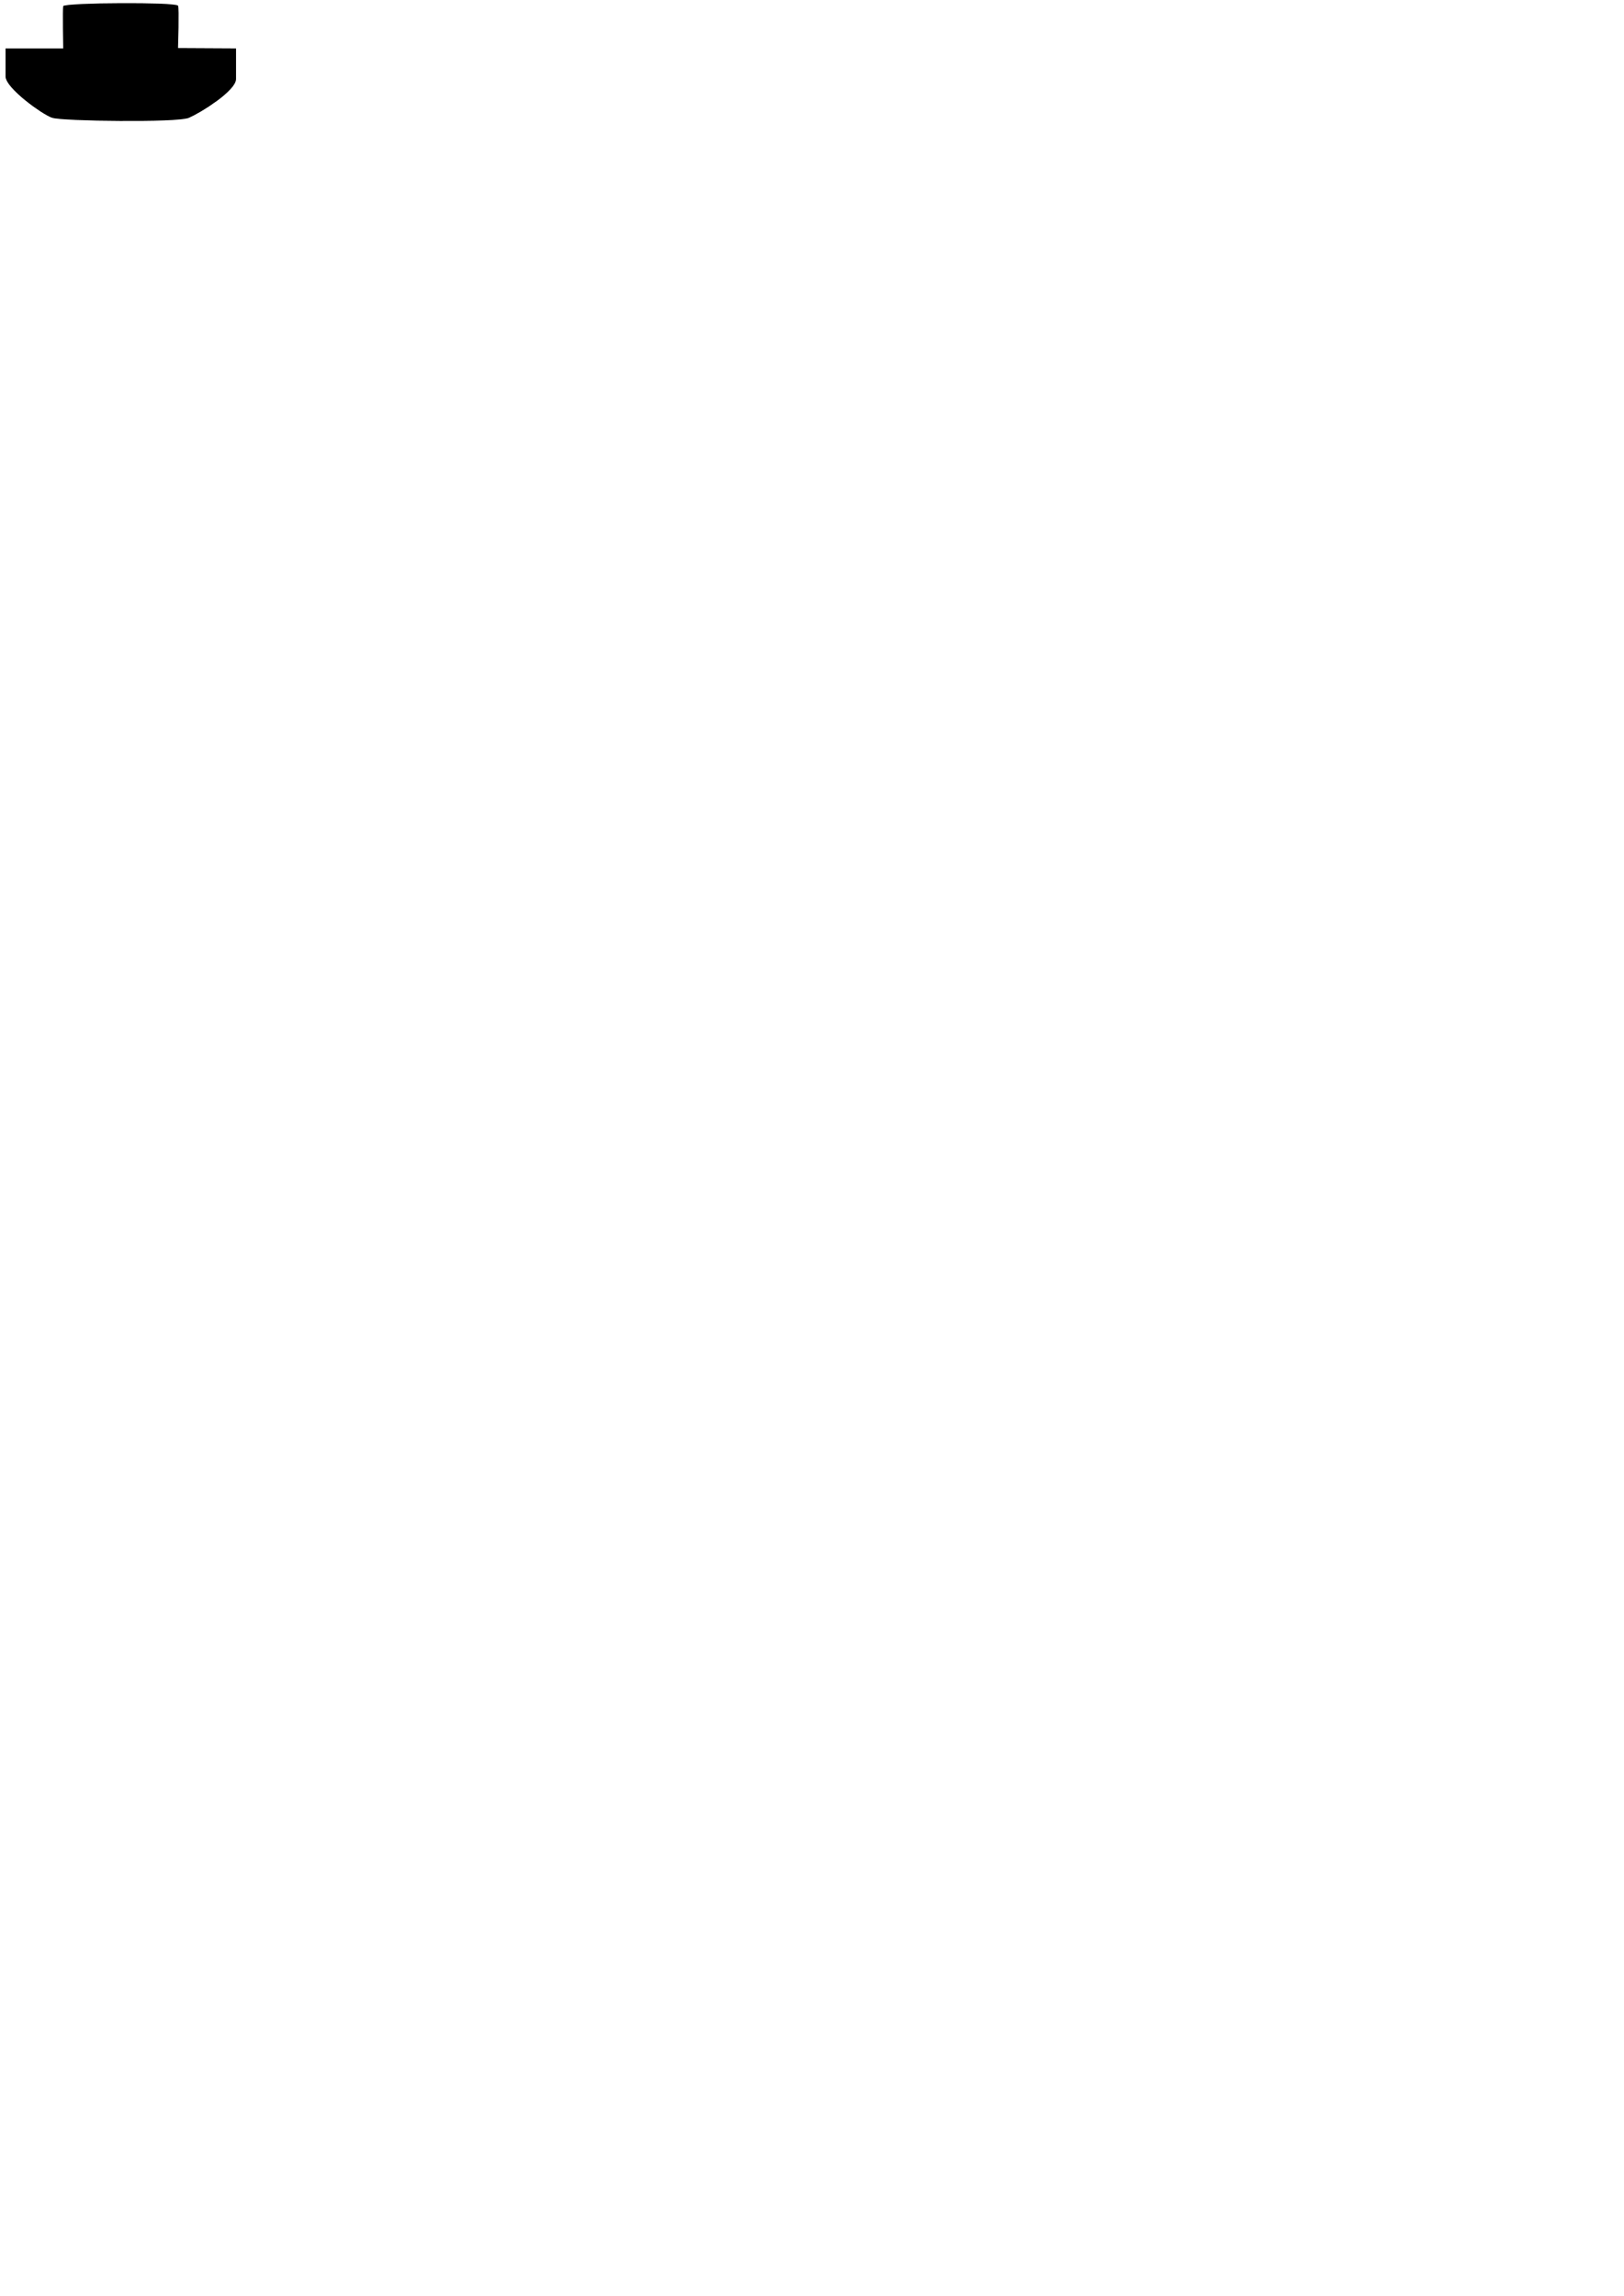
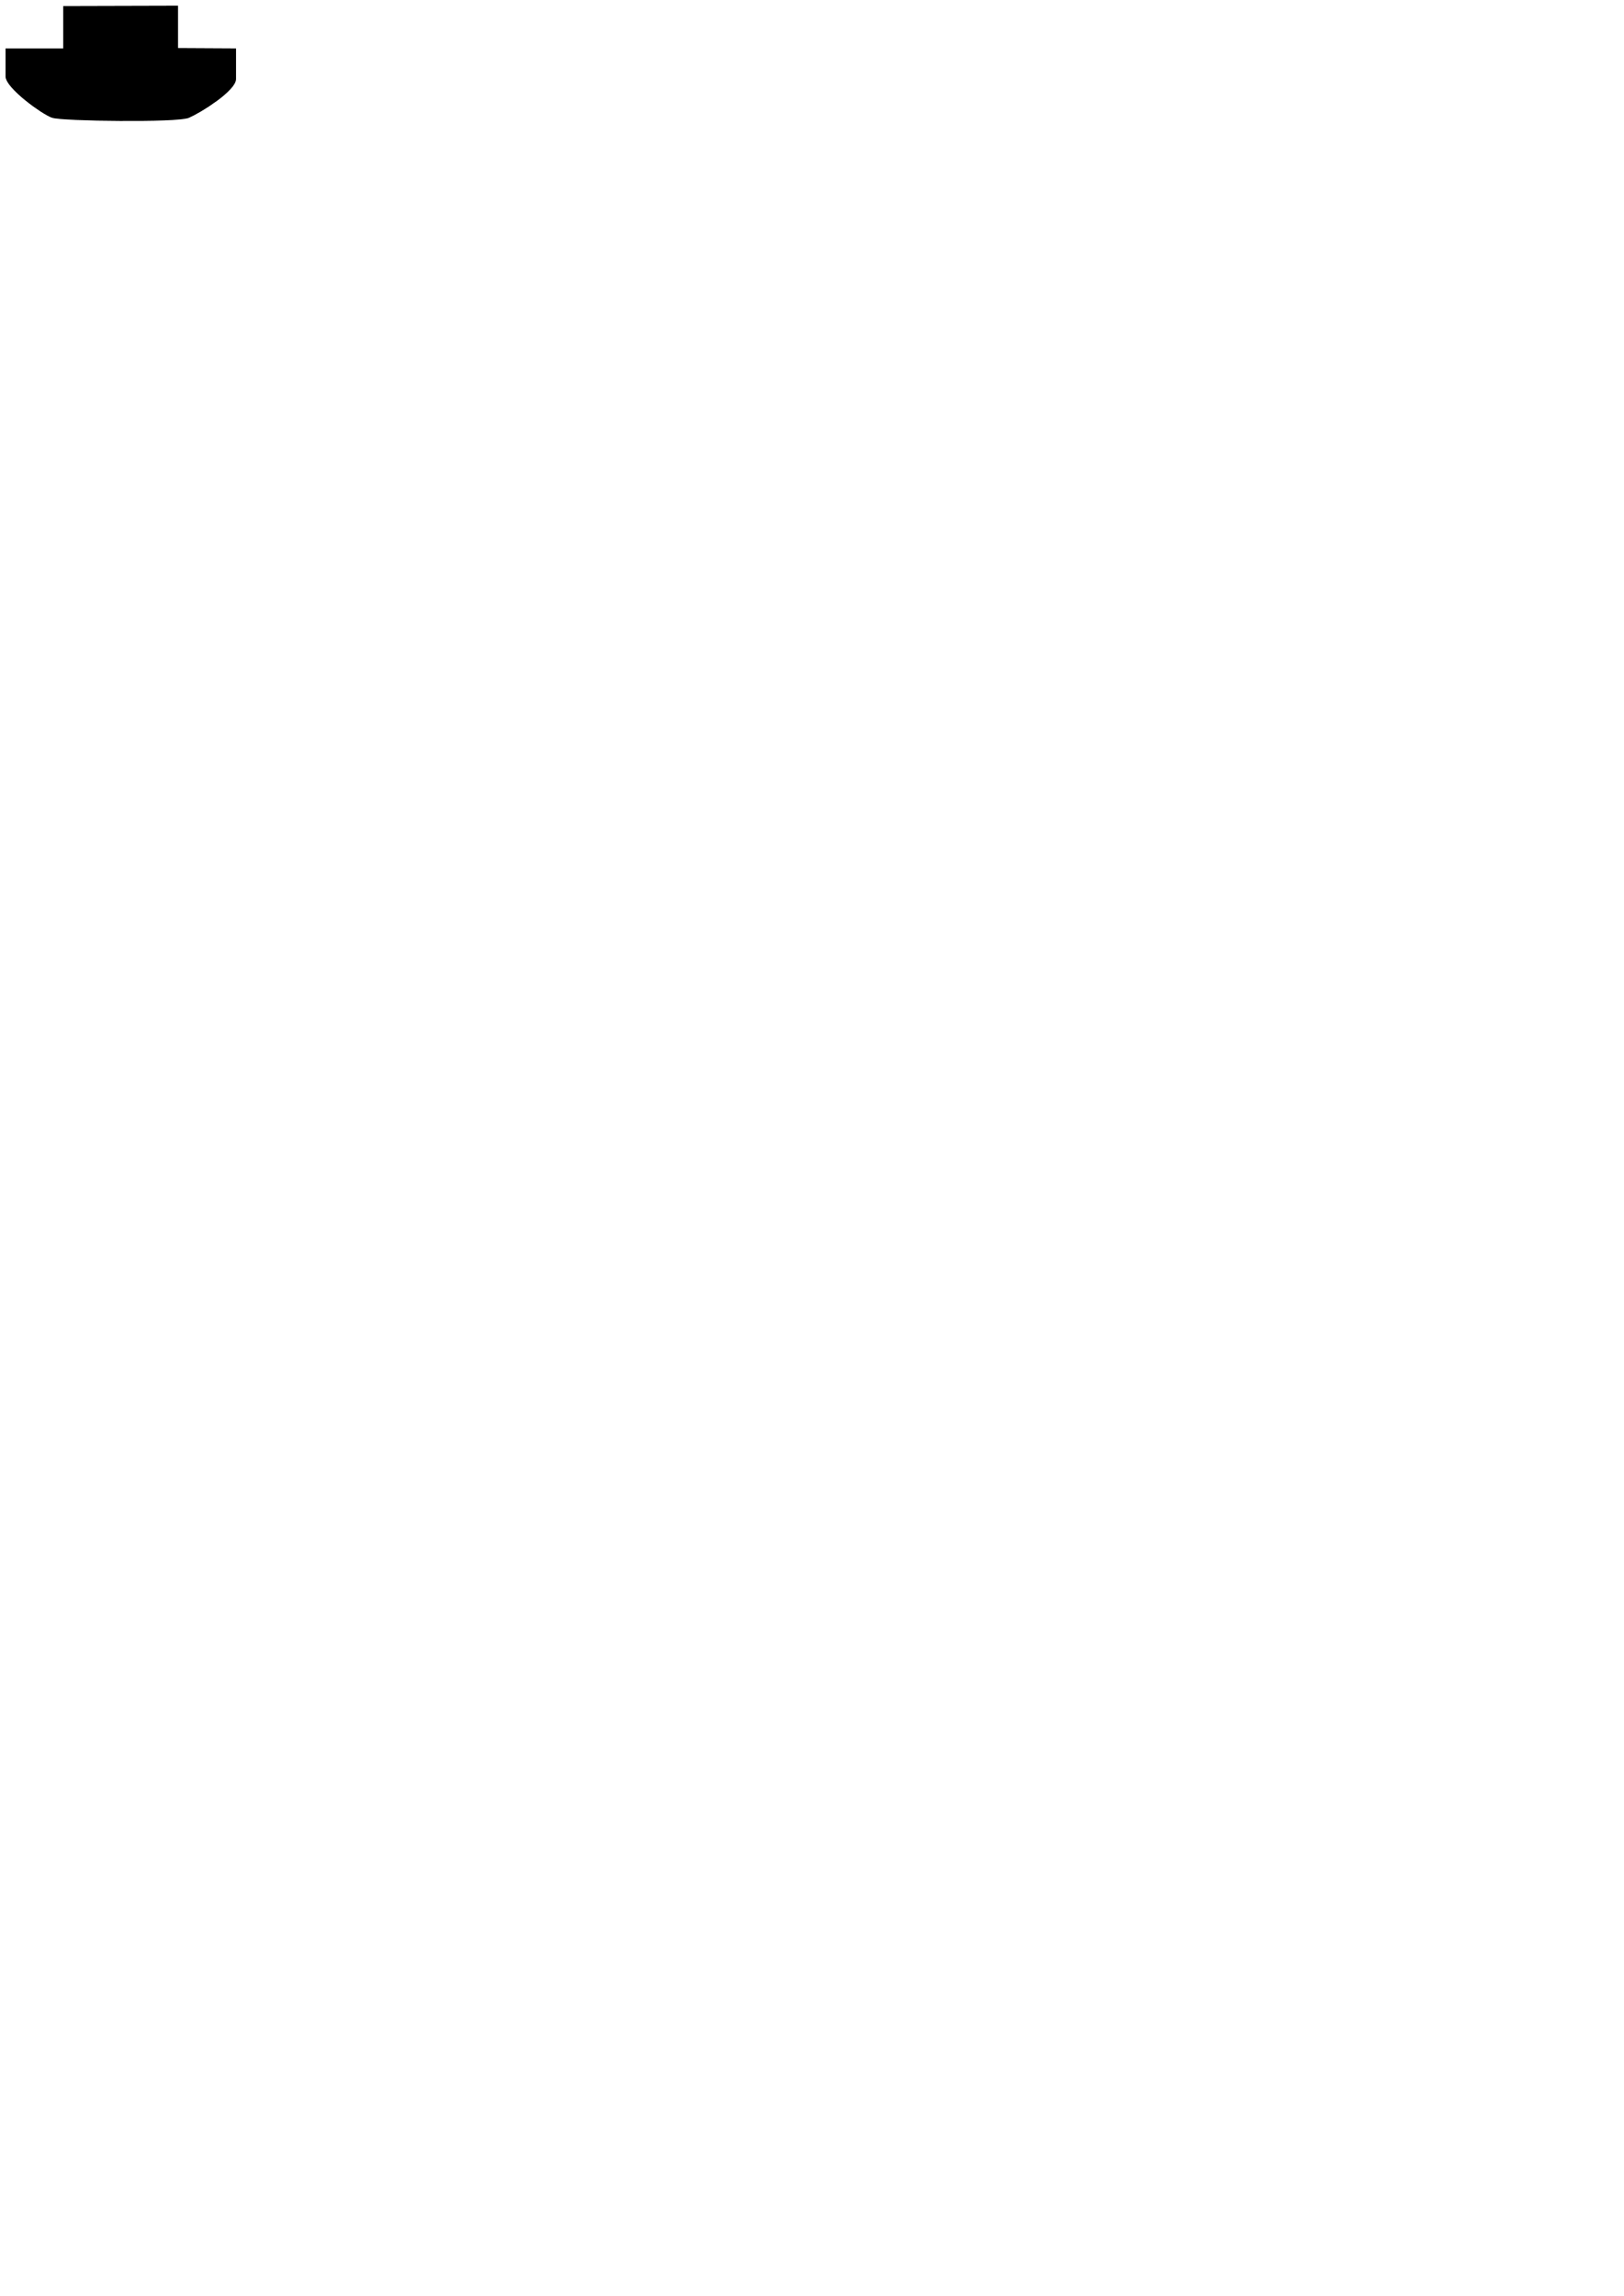
<svg xmlns="http://www.w3.org/2000/svg" width="100%" height="100%" viewBox="0 0 794 1123" version="1.1" xml:space="preserve" style="fill-rule:evenodd;clip-rule:evenodd;stroke-linejoin:round;stroke-miterlimit:2;">
  <g id="g36">
    <g>
      <g>
-         <path id="T-Nut_1" d="M30.901,23.692l-28.177,0l0,13.809c0,5.466 17.83,18.512 22.816,20.137c4.987,1.625 61.111,2.443 66.819,0c5.708,-2.443 23.066,-13.196 23.066,-18.987l0,-14.96l-28.376,-0.2c0,0 0.683,-19.879 0,-20.712c-1.515,-1.848 -54.664,-1.494 -56.149,0.2c-0.337,1.613 0.001,20.712 0.001,20.712Z" />
+         <path id="T-Nut_1" d="M30.901,23.692l-28.177,0l0,13.809c0,5.466 17.83,18.512 22.816,20.137c4.987,1.625 61.111,2.443 66.819,0c5.708,-2.443 23.066,-13.196 23.066,-18.987l0,-14.96l-28.376,-0.2l0,-20.712l-56.149,0.2l0.001,20.713Z" />
      </g>
    </g>
  </g>
</svg>
